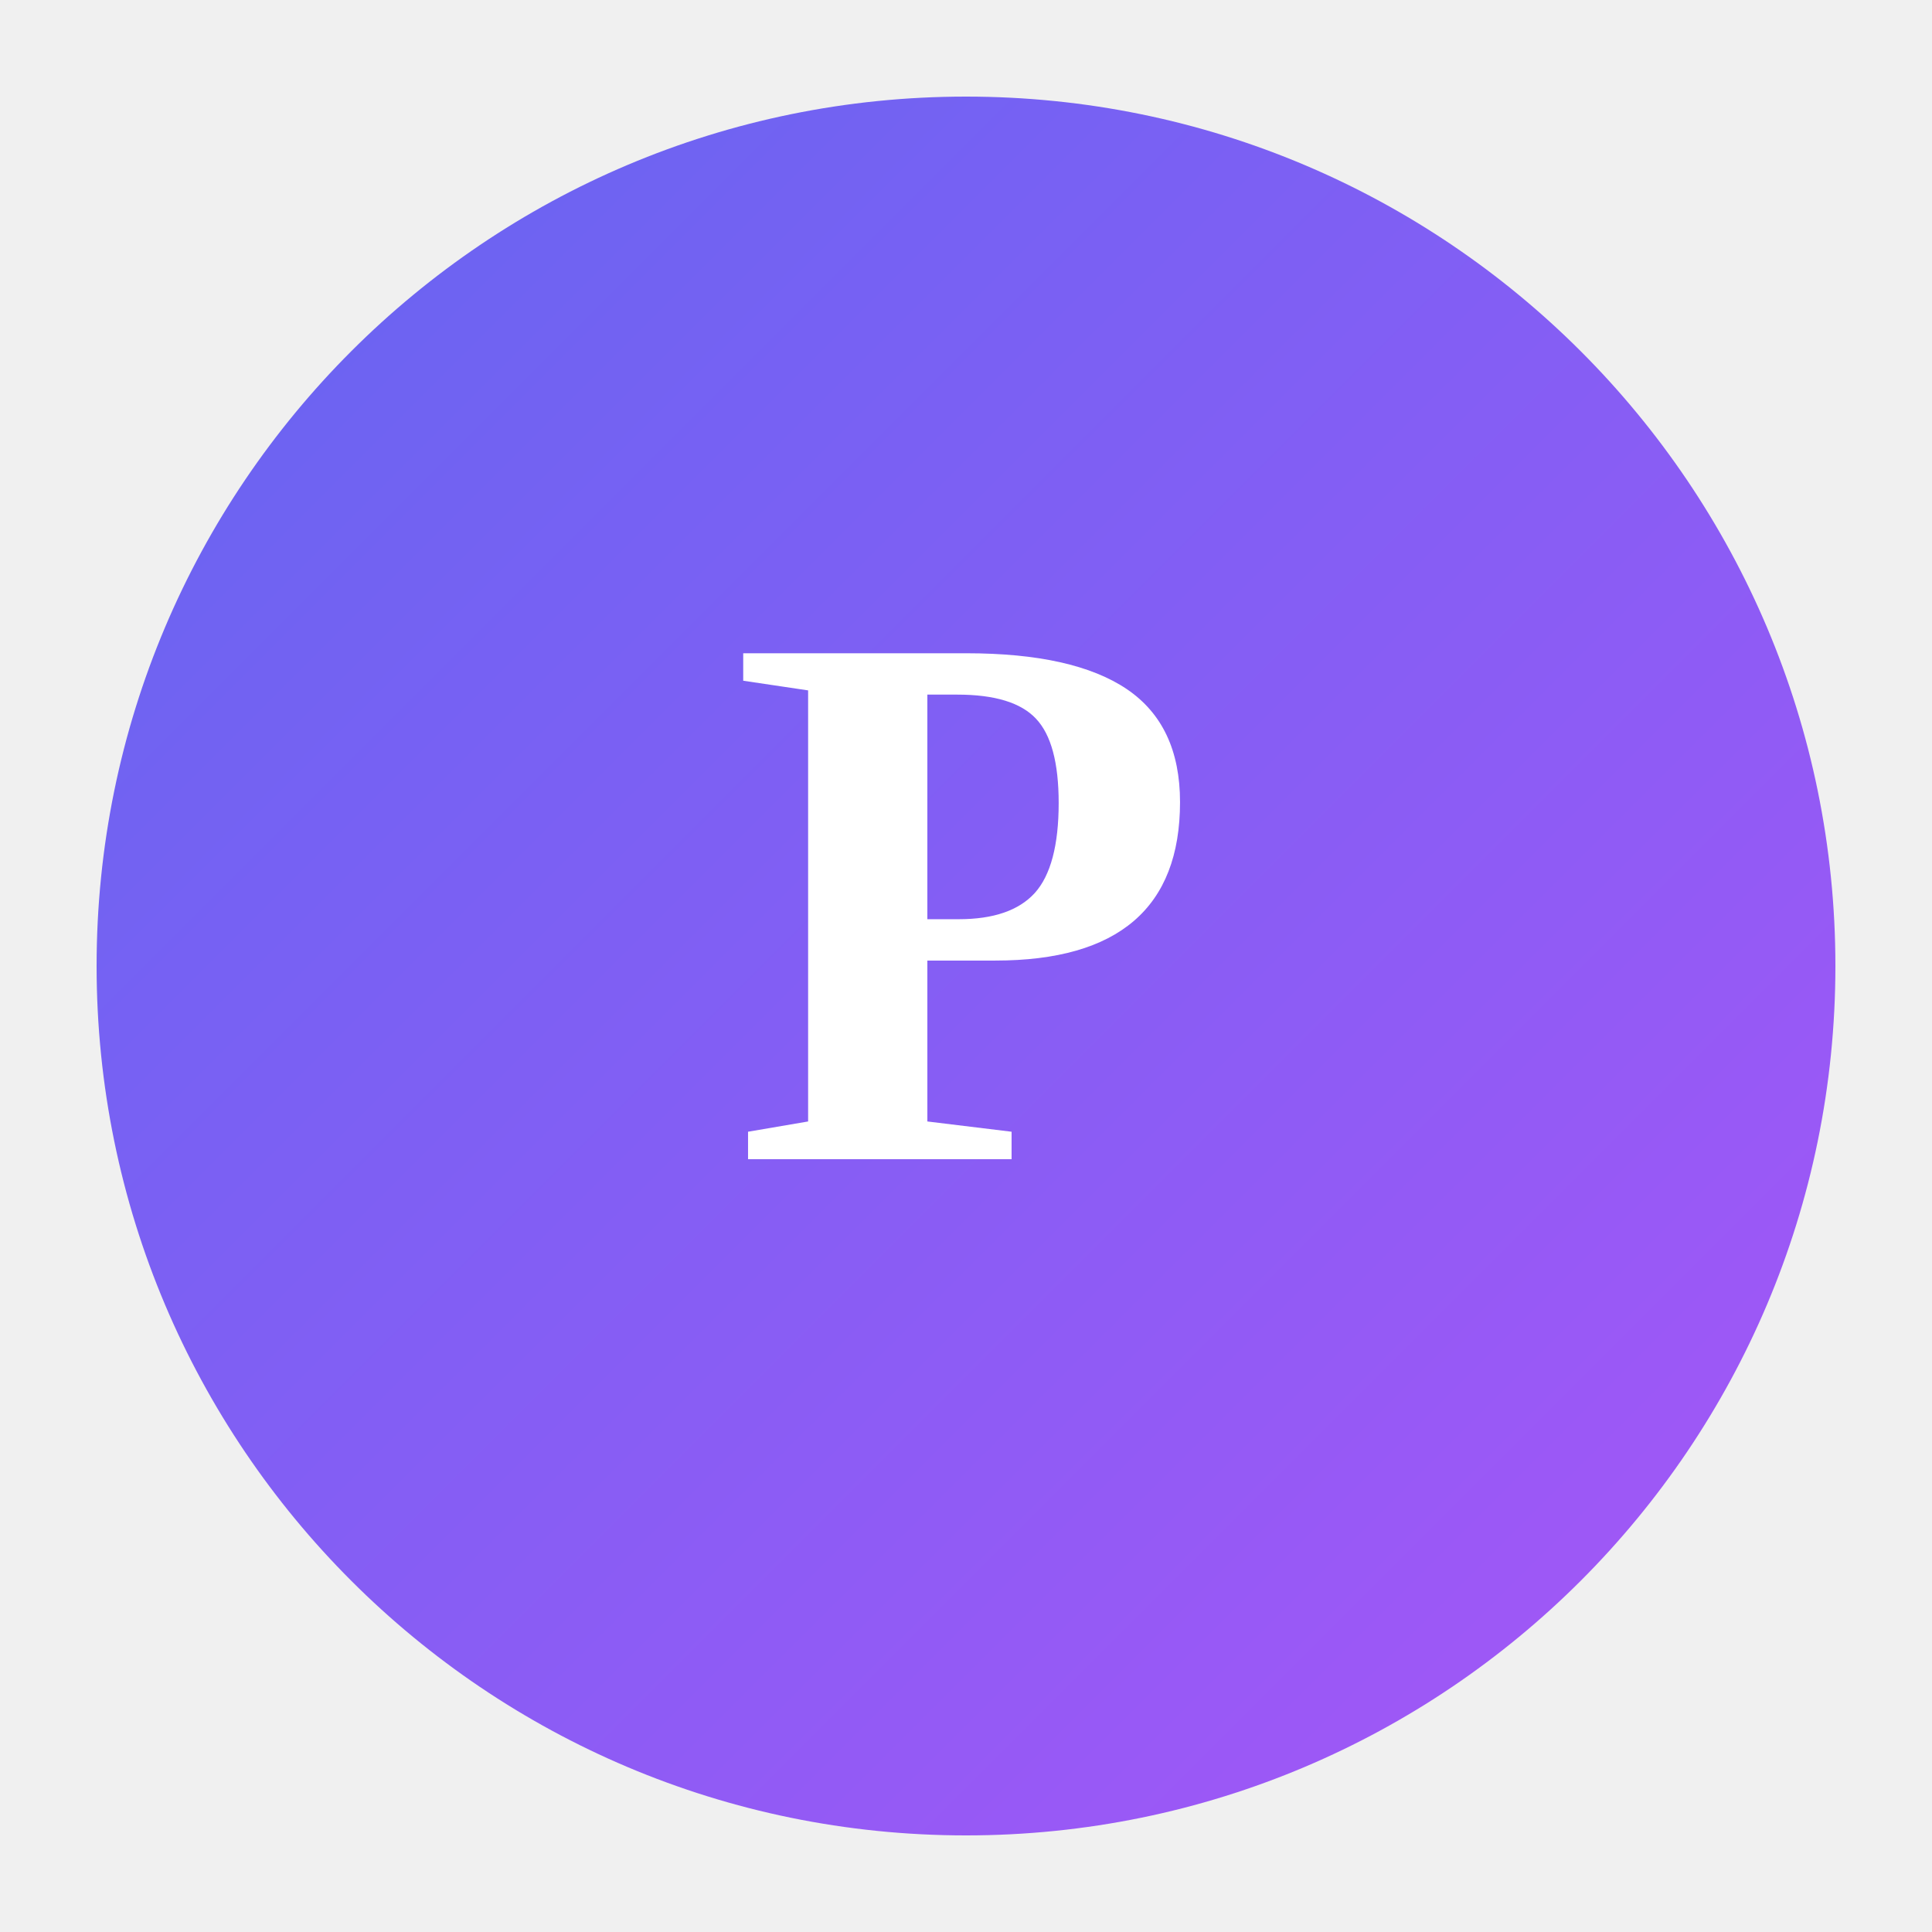
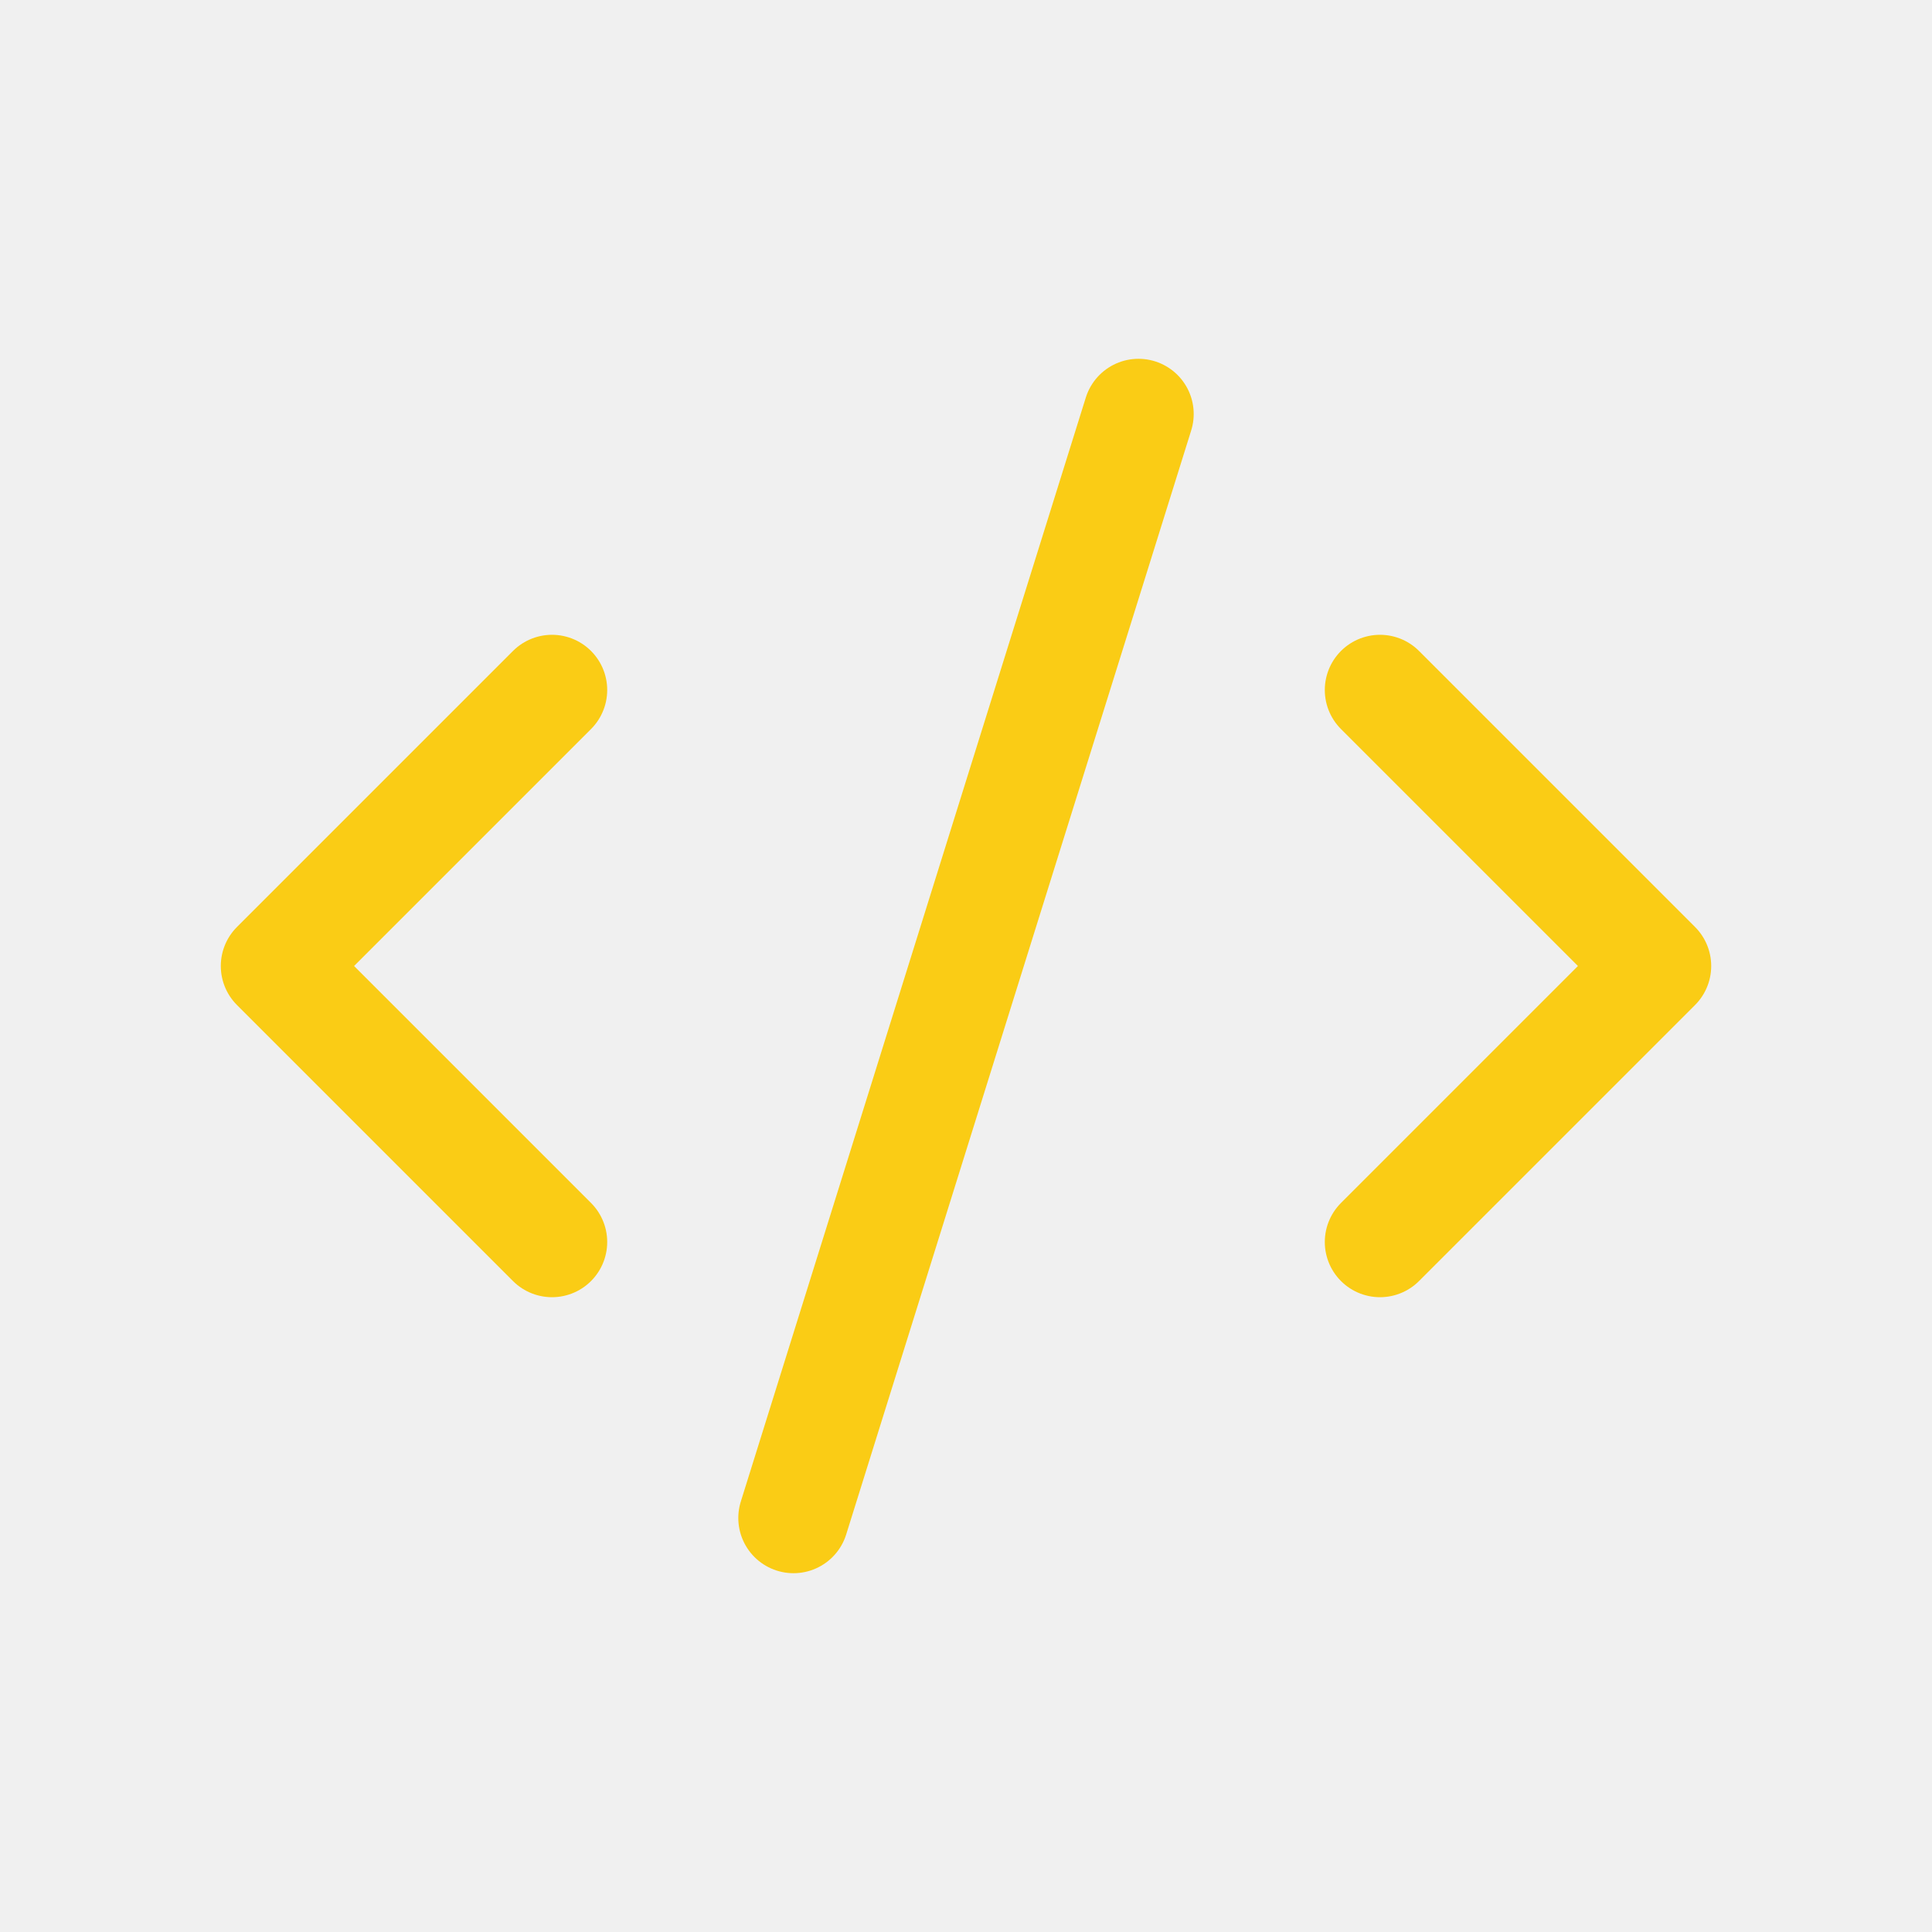
- <svg xmlns="http://www.w3.org/2000/svg" viewBox="0 0 100 100">
-   <defs>
-     <linearGradient id="grad" x1="0%" y1="0%" x2="100%" y2="100%">
-       <stop offset="0%" style="stop-color:rgb(99,102,241);stop-opacity:1" />
-       <stop offset="100%" style="stop-color:rgb(168,85,247);stop-opacity:1" />
-     </linearGradient>
-   </defs>
-   <circle cx="50" cy="50" r="45" fill="url(#grad)" />
-   <text x="50" y="60" font-size="40" font-weight="bold" text-anchor="middle" fill="white">P</text>
+ <svg xmlns="http://www.w3.org/2000/svg" viewBox="0 0 28 28" role="img" aria-label="favicon">
+   <circle cx="14" cy="14" r="12" fill="url(#grad)" />
+   <g transform="translate(2,2)">
+     <path d="m18 16 4-4-4-4" stroke="#FACC15" stroke-width="1.6" fill="none" stroke-linecap="round" stroke-linejoin="round" />
+     <path d="m6 8-4 4 4 4" stroke="#FACC15" stroke-width="1.6" fill="none" stroke-linecap="round" stroke-linejoin="round" />
+     <path d="m14.5 4-5 16" stroke="#FACC15" stroke-width="1.6" fill="none" stroke-linecap="round" stroke-linejoin="round" />
+   </g>
</svg>
